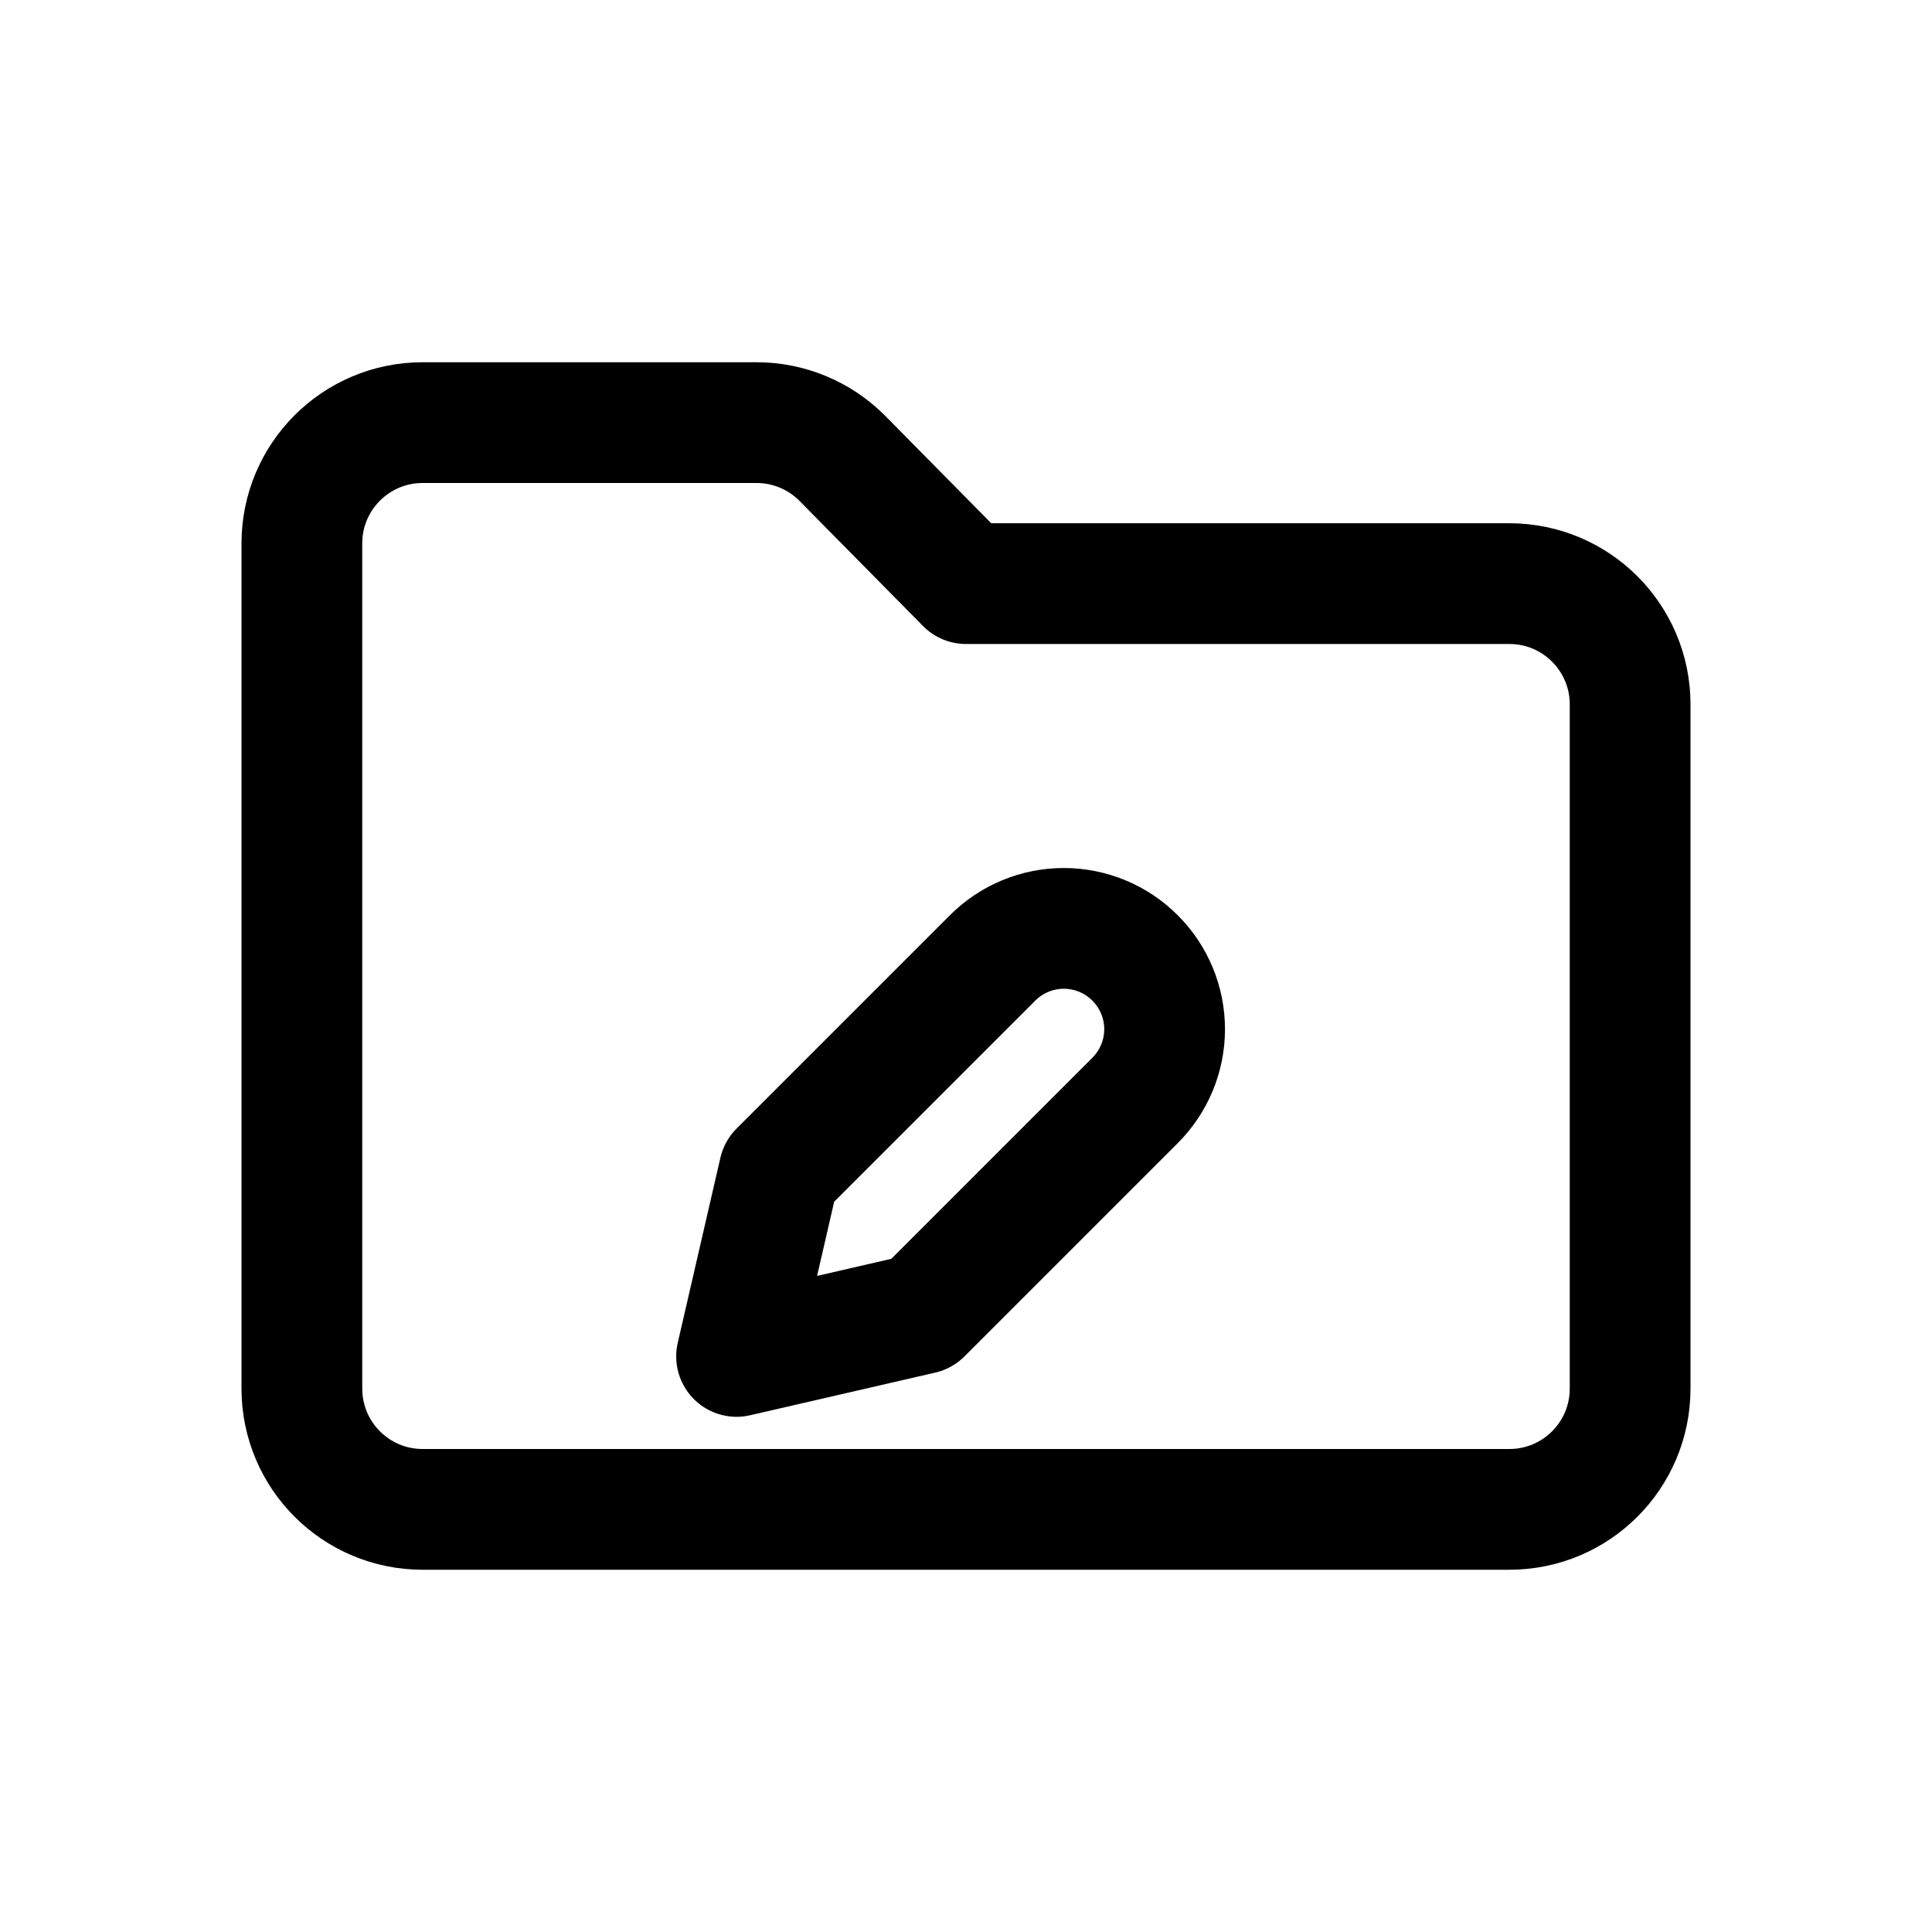
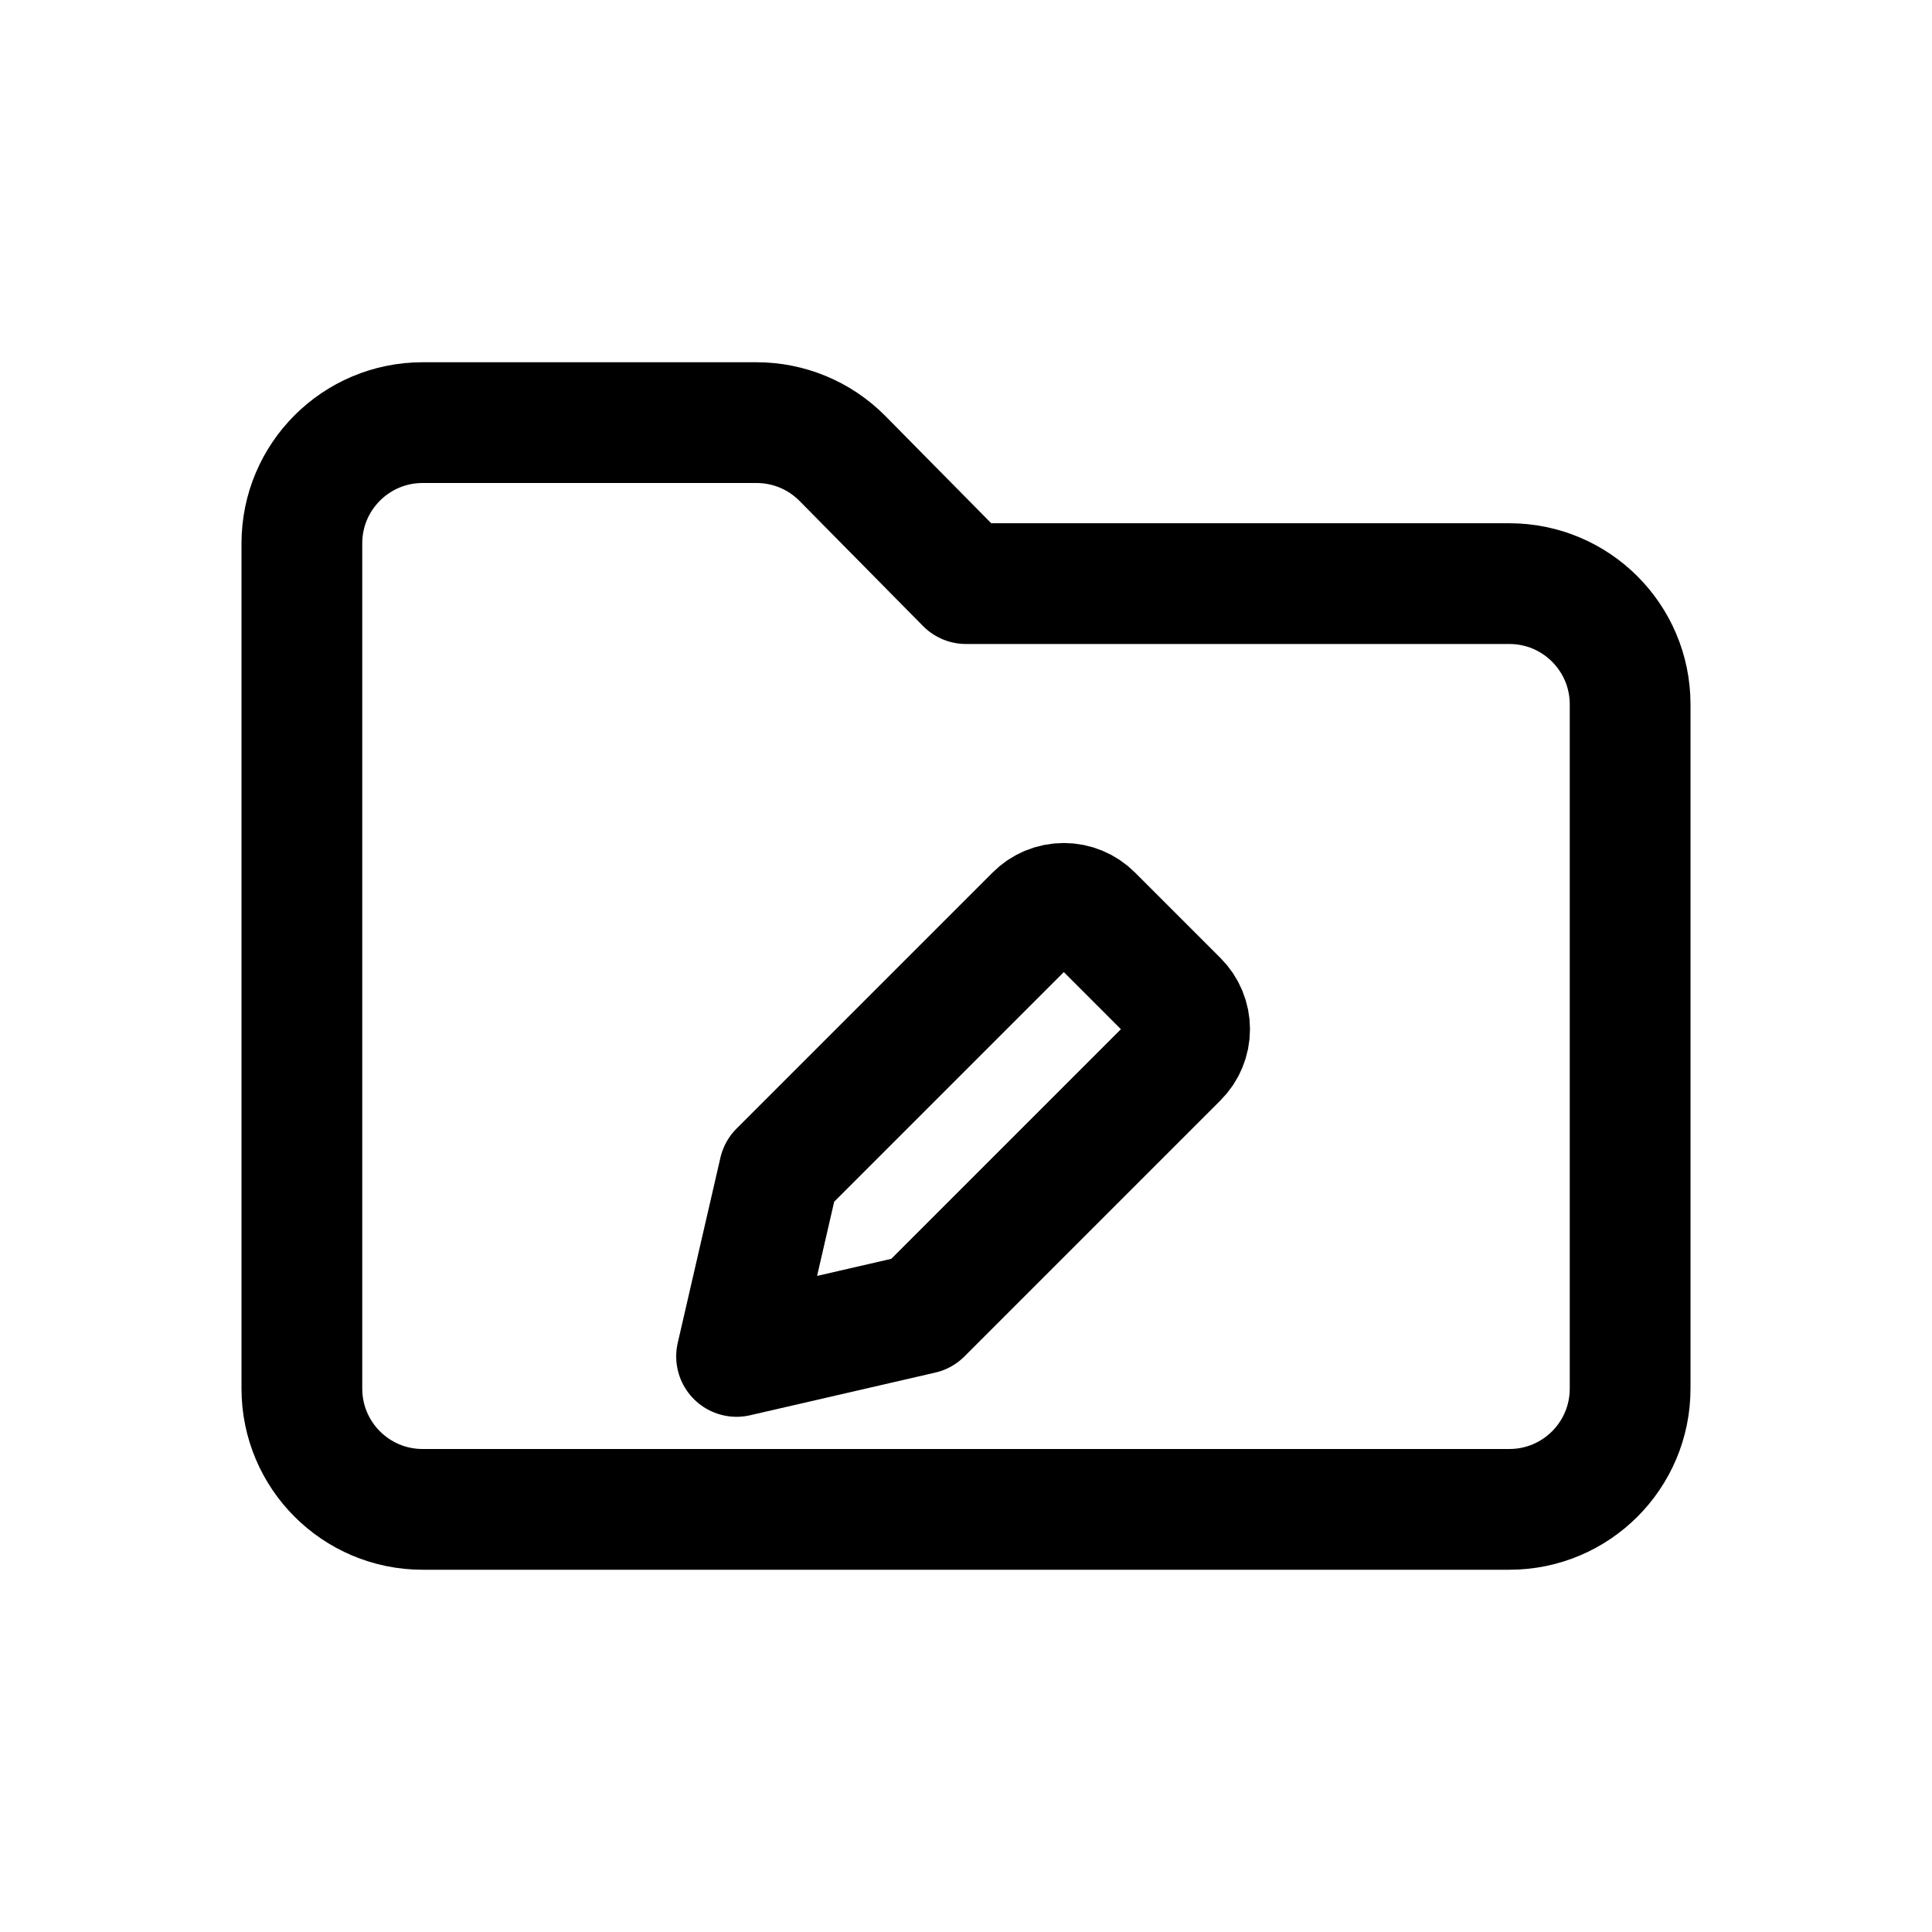
<svg xmlns="http://www.w3.org/2000/svg" viewBox="0 0 24 24" fill="none" stroke="currentColor" stroke-width="1.5" stroke-linecap="round" stroke-linejoin="round">
  <path d="M3.75 17.25V6.75a1.5 1.5 0 0 1 1.5-1.5H9.4a1.5 1.5 0 0 1 1.06.44L12 7.25h6.75a1.5 1.5 0 0 1 1.5 1.5v8.5a1.5 1.5 0 0 1-1.5 1.5H5.25a1.5 1.5 0 0 1-1.5-1.5Z" />
-   <path d="M9.15 16.85L11.45 16.32L14.1 13.67A1.25 1.25 0 0 0 14.1 11.9L14.1 11.9A1.25 1.25 0 0 0 12.33 11.9L9.68 14.55L9.15 16.85Z" />
+   <path d="M9.15 16.85L11.45 16.32L14.63 13.14A0.5 0.5 0 0 0 14.63 12.43L13.57 11.37A0.5 0.5 0 0 0 12.86 11.37L9.68 14.55L9.15 16.85Z" />
</svg>
